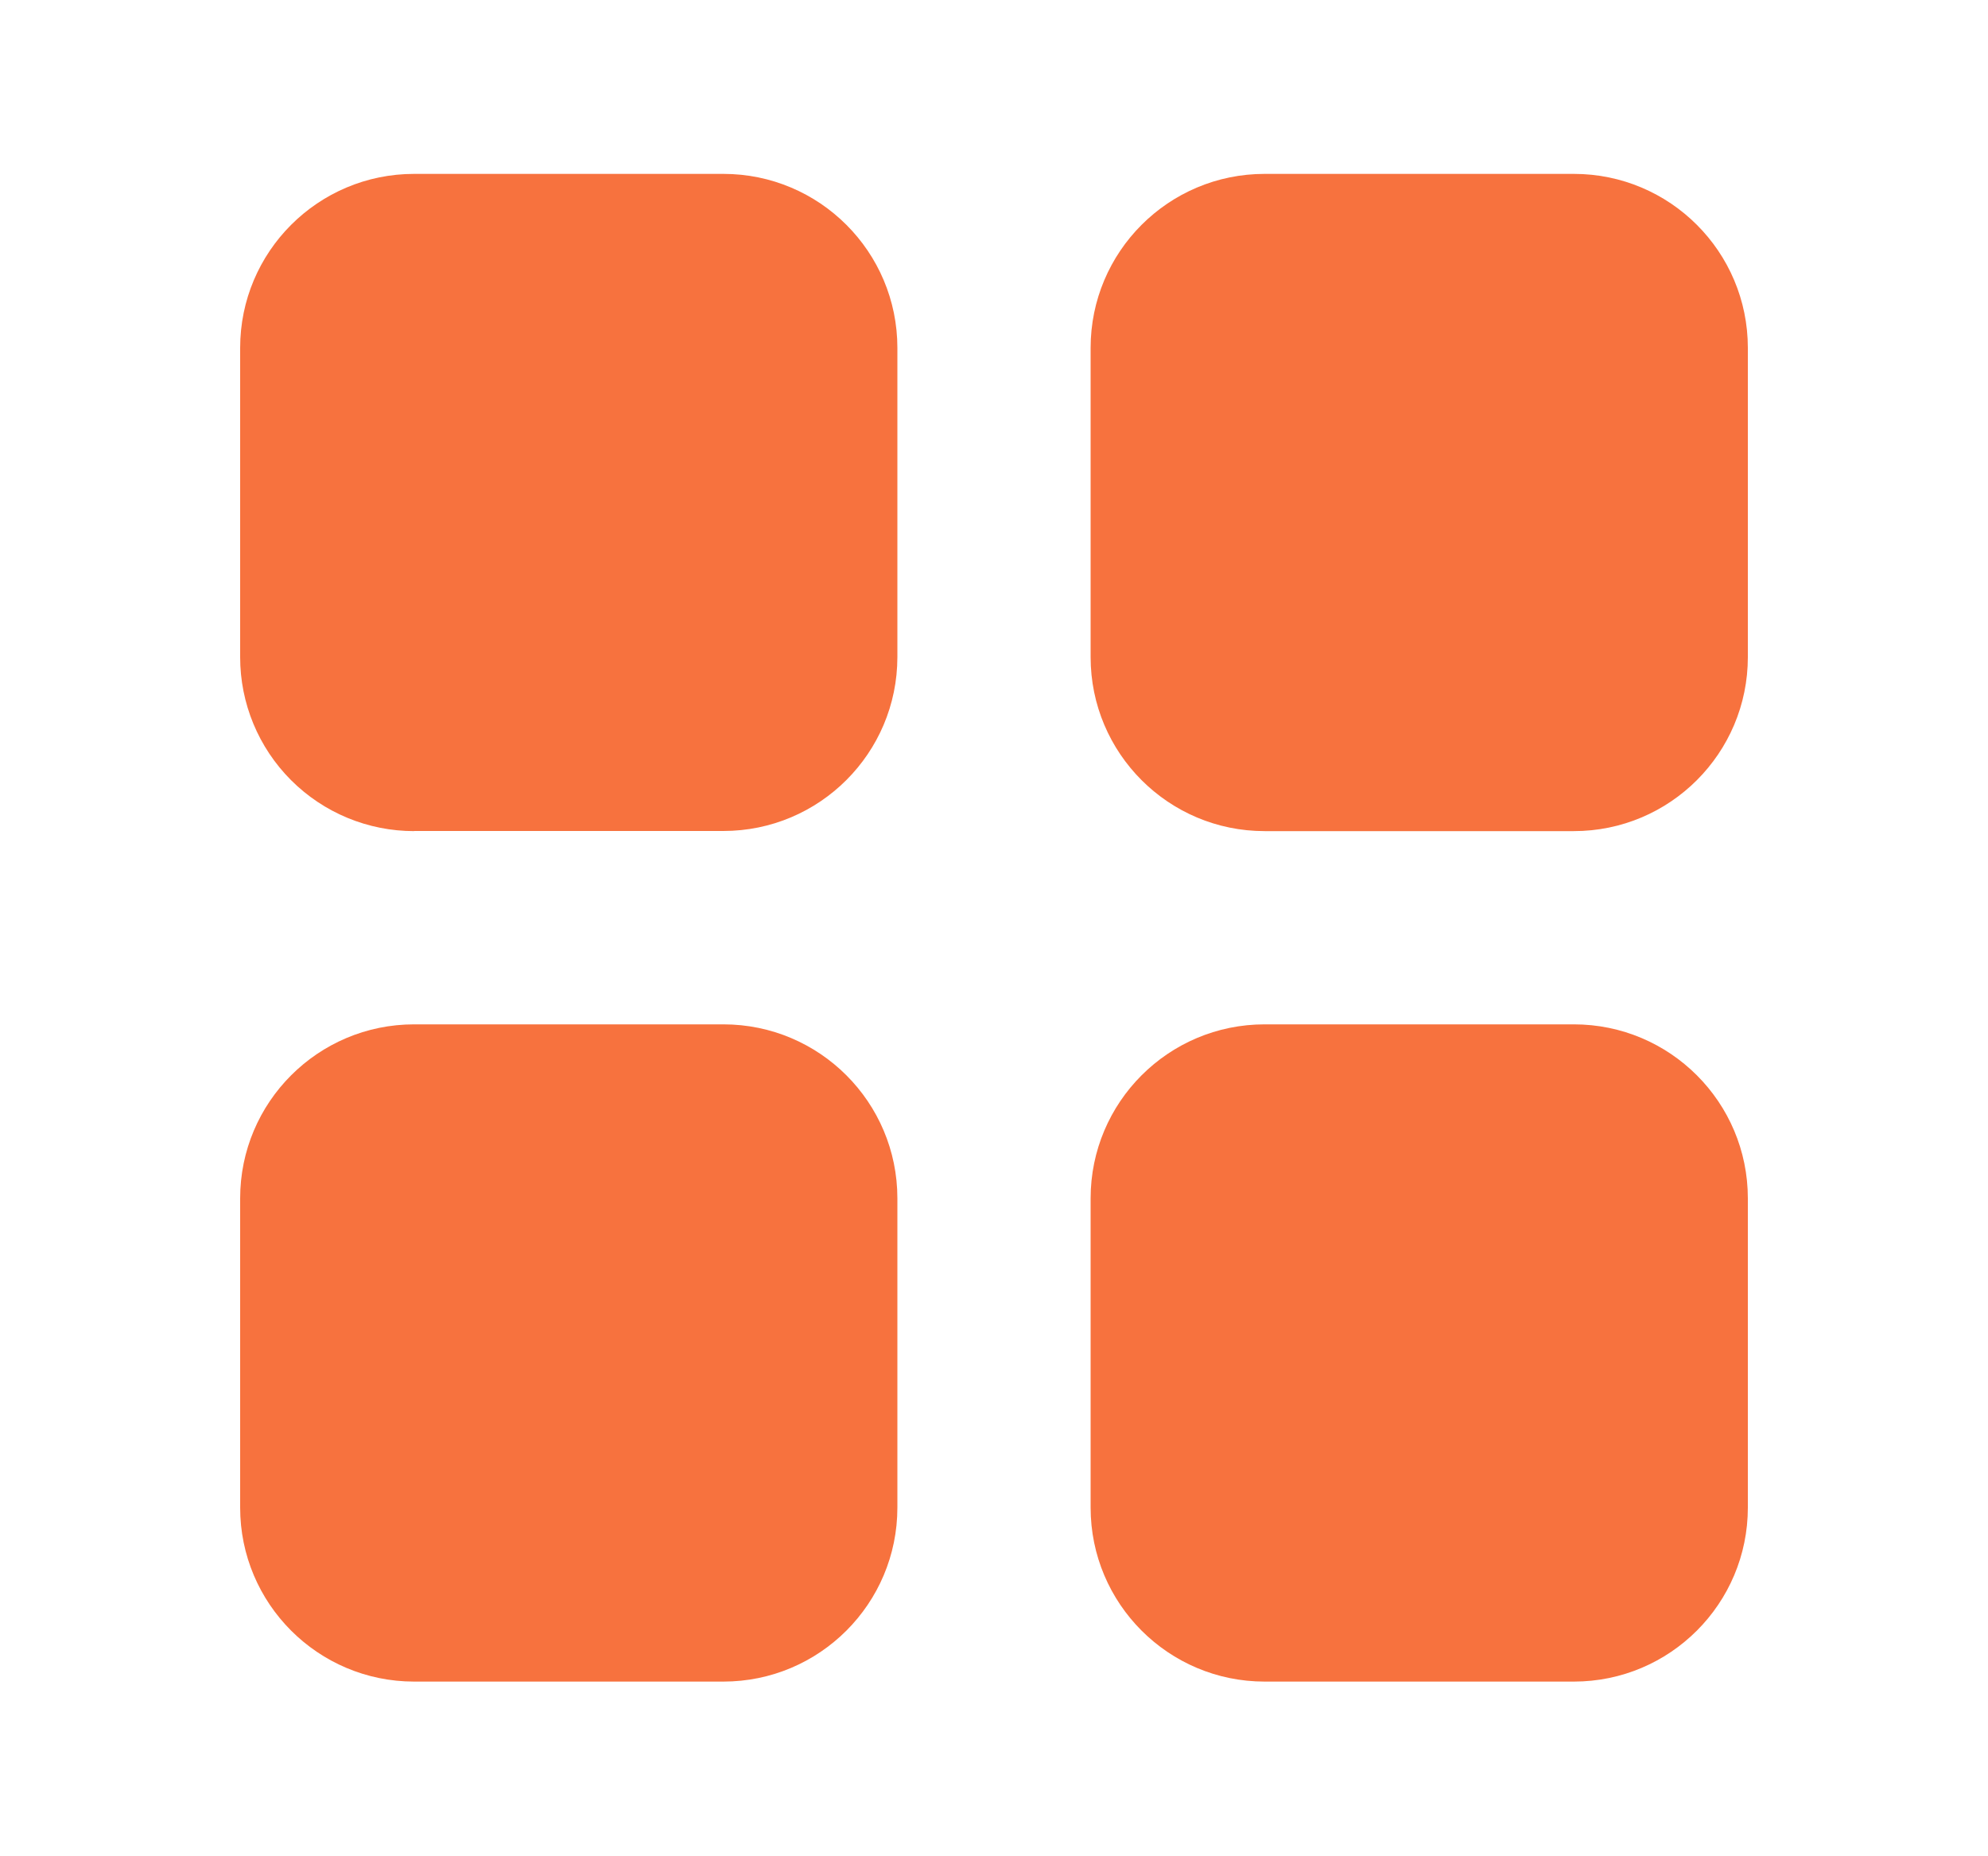
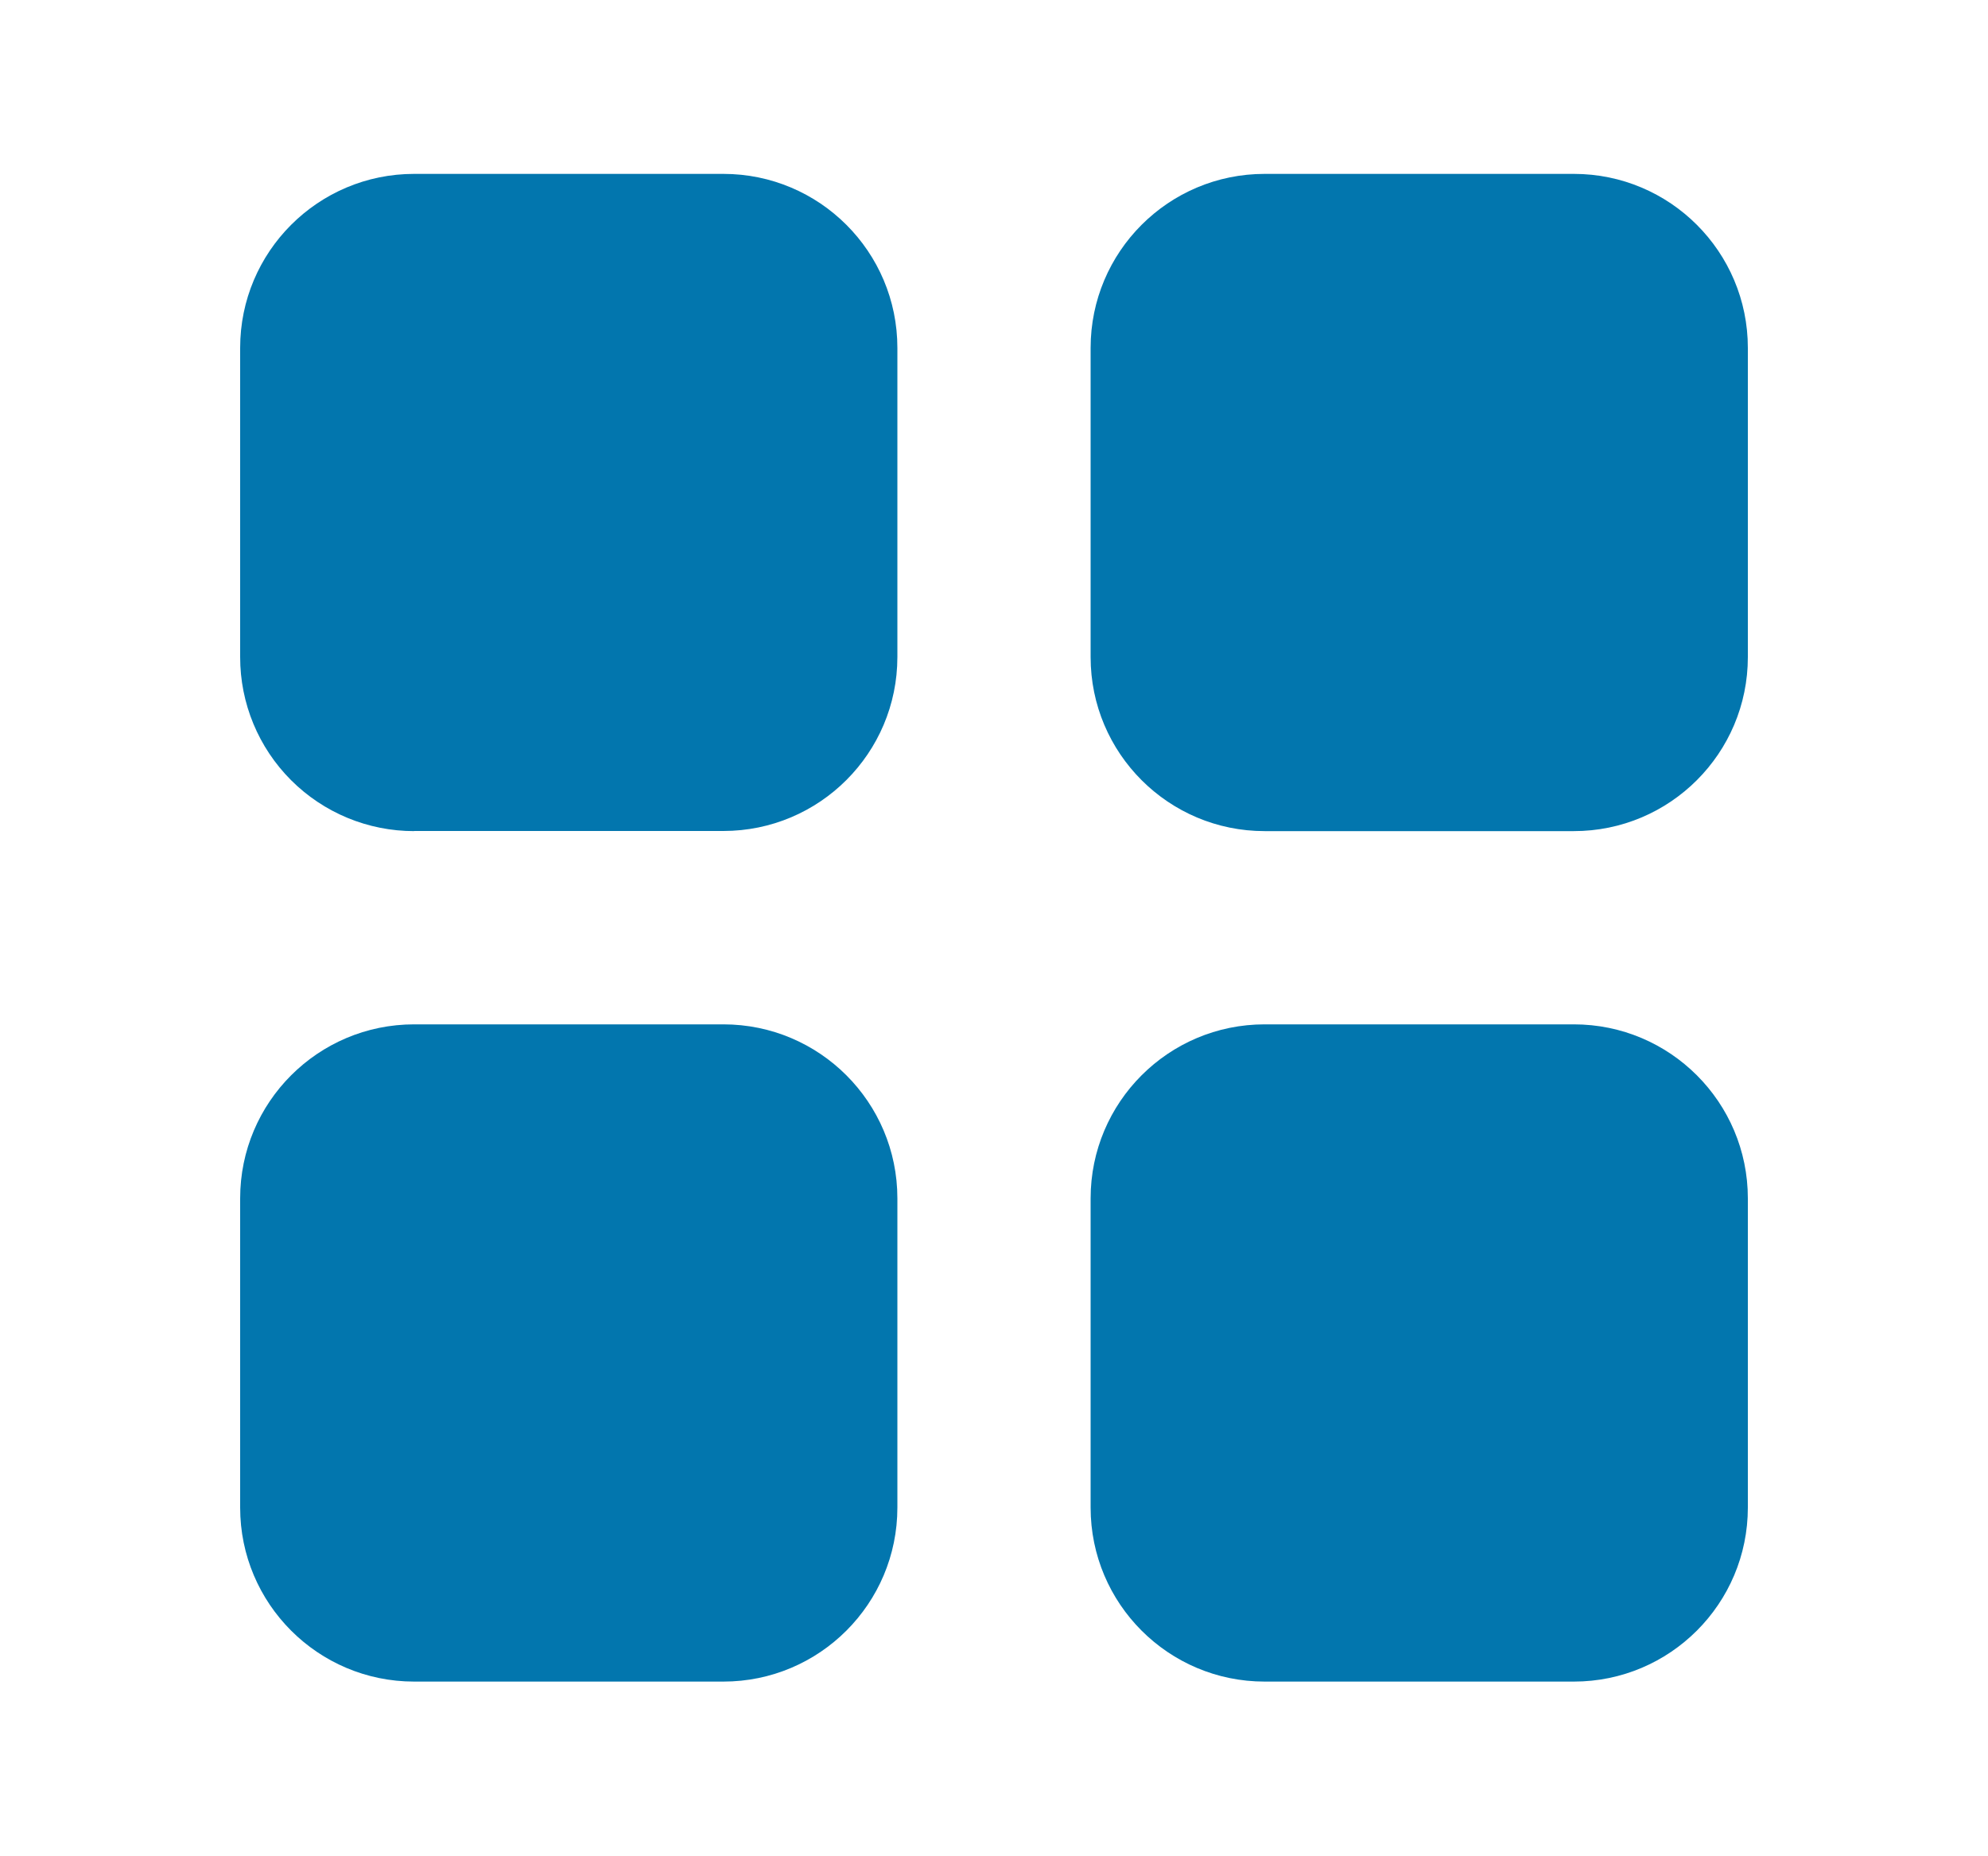
<svg xmlns="http://www.w3.org/2000/svg" fill="none" viewBox="0 0 15 14">
-   <path fill="#f7723e" fill-rule="evenodd" d="M3.125 6.27h2.333a1.313 1.313 0 0 0 1.313-1.312V2.625a1.313 1.313 0 0 0-1.313-1.313H3.125a1.313 1.313 0 0 0-1.313 1.313v2.333a1.312 1.312 0 0 0 1.313 1.313Zm0 6.418h2.333a1.313 1.313 0 0 0 1.313-1.313V9.042a1.313 1.313 0 0 0-1.313-1.313H3.125a1.313 1.313 0 0 0-1.313 1.313v2.333a1.313 1.313 0 0 0 1.313 1.313Zm8.75-6.417H9.542a1.313 1.313 0 0 1-1.313-1.313V2.625a1.313 1.313 0 0 1 1.313-1.313h2.333a1.313 1.313 0 0 1 1.313 1.313v2.333a1.313 1.313 0 0 1-1.313 1.313Zm-2.333 6.417h2.333a1.313 1.313 0 0 0 1.313-1.313V9.042a1.313 1.313 0 0 0-1.313-1.313H9.542a1.313 1.313 0 0 0-1.313 1.313v2.333a1.313 1.313 0 0 0 1.313 1.313Z" clip-rule="evenodd" />
+   <path fill="#0276AE" fill-rule="evenodd" d="M3.125 6.27h2.333a1.313 1.313 0 0 0 1.313-1.312V2.625a1.313 1.313 0 0 0-1.313-1.313H3.125a1.313 1.313 0 0 0-1.313 1.313v2.333a1.312 1.312 0 0 0 1.313 1.313Zm0 6.418h2.333a1.313 1.313 0 0 0 1.313-1.313V9.042a1.313 1.313 0 0 0-1.313-1.313H3.125a1.313 1.313 0 0 0-1.313 1.313v2.333a1.313 1.313 0 0 0 1.313 1.313Zm8.75-6.417H9.542a1.313 1.313 0 0 1-1.313-1.313V2.625a1.313 1.313 0 0 1 1.313-1.313h2.333a1.313 1.313 0 0 1 1.313 1.313v2.333a1.313 1.313 0 0 1-1.313 1.313Zm-2.333 6.417h2.333a1.313 1.313 0 0 0 1.313-1.313V9.042a1.313 1.313 0 0 0-1.313-1.313H9.542a1.313 1.313 0 0 0-1.313 1.313v2.333a1.313 1.313 0 0 0 1.313 1.313Z" clip-rule="evenodd" />
</svg>
